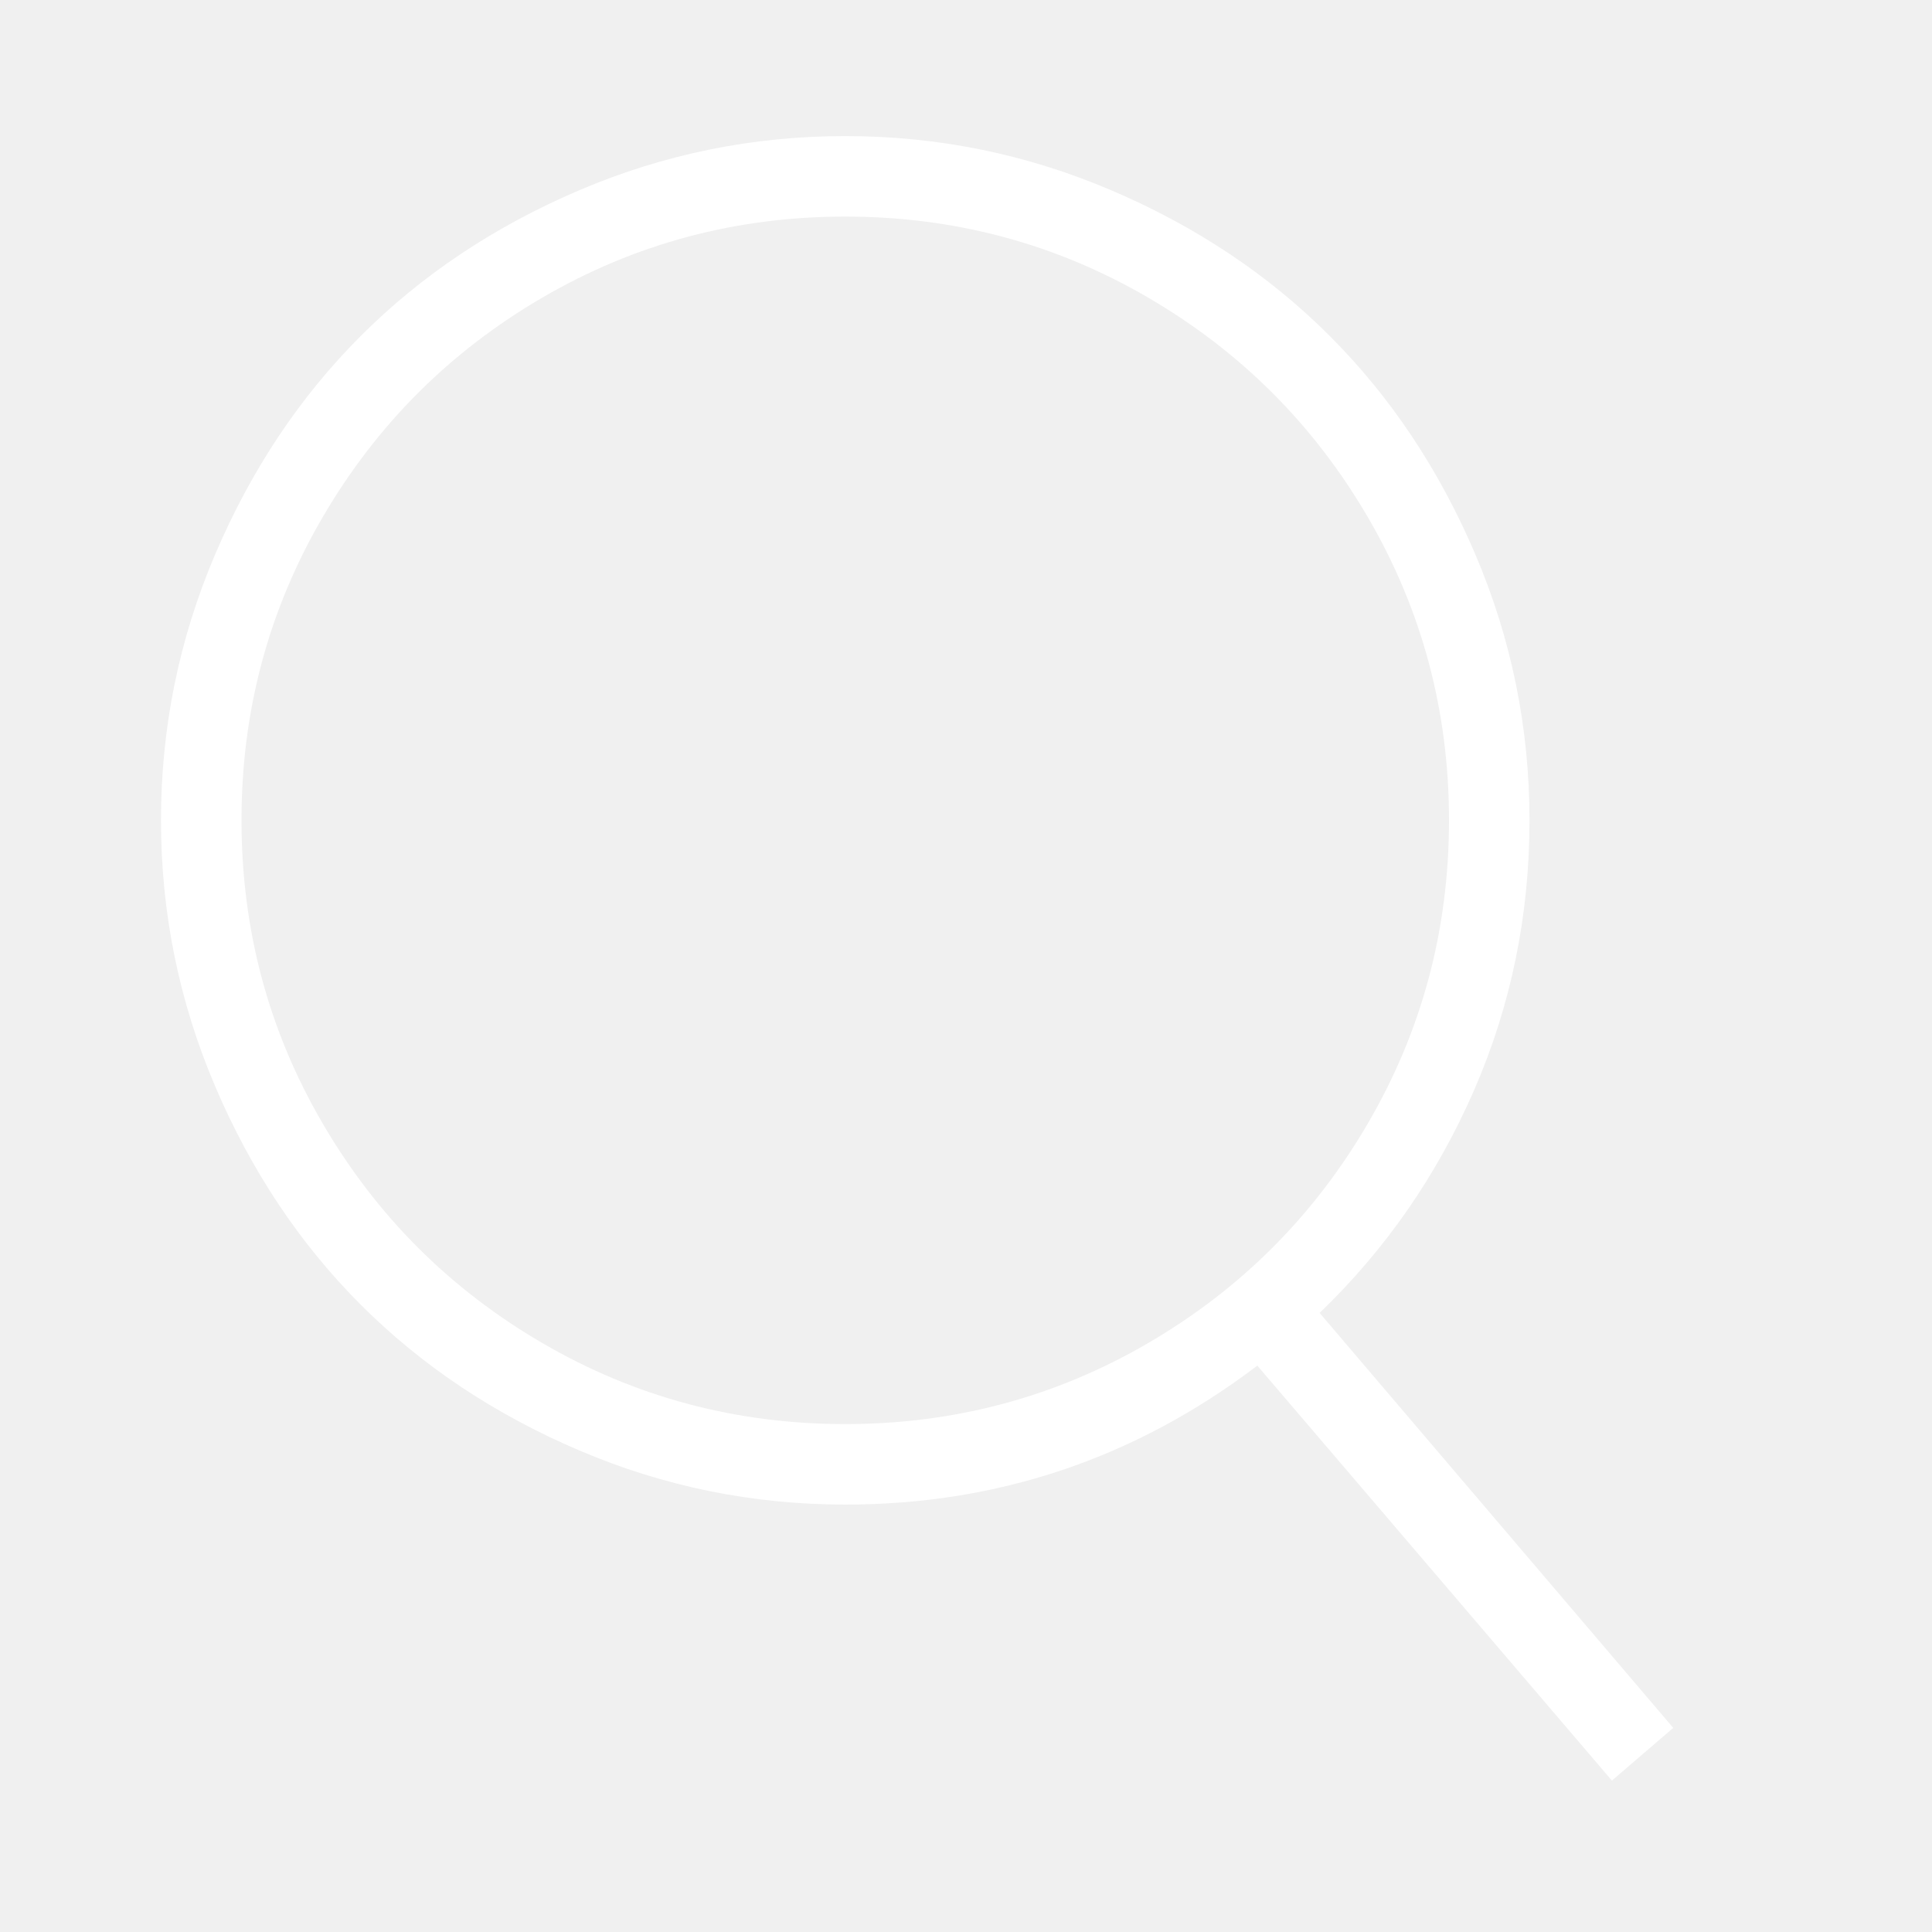
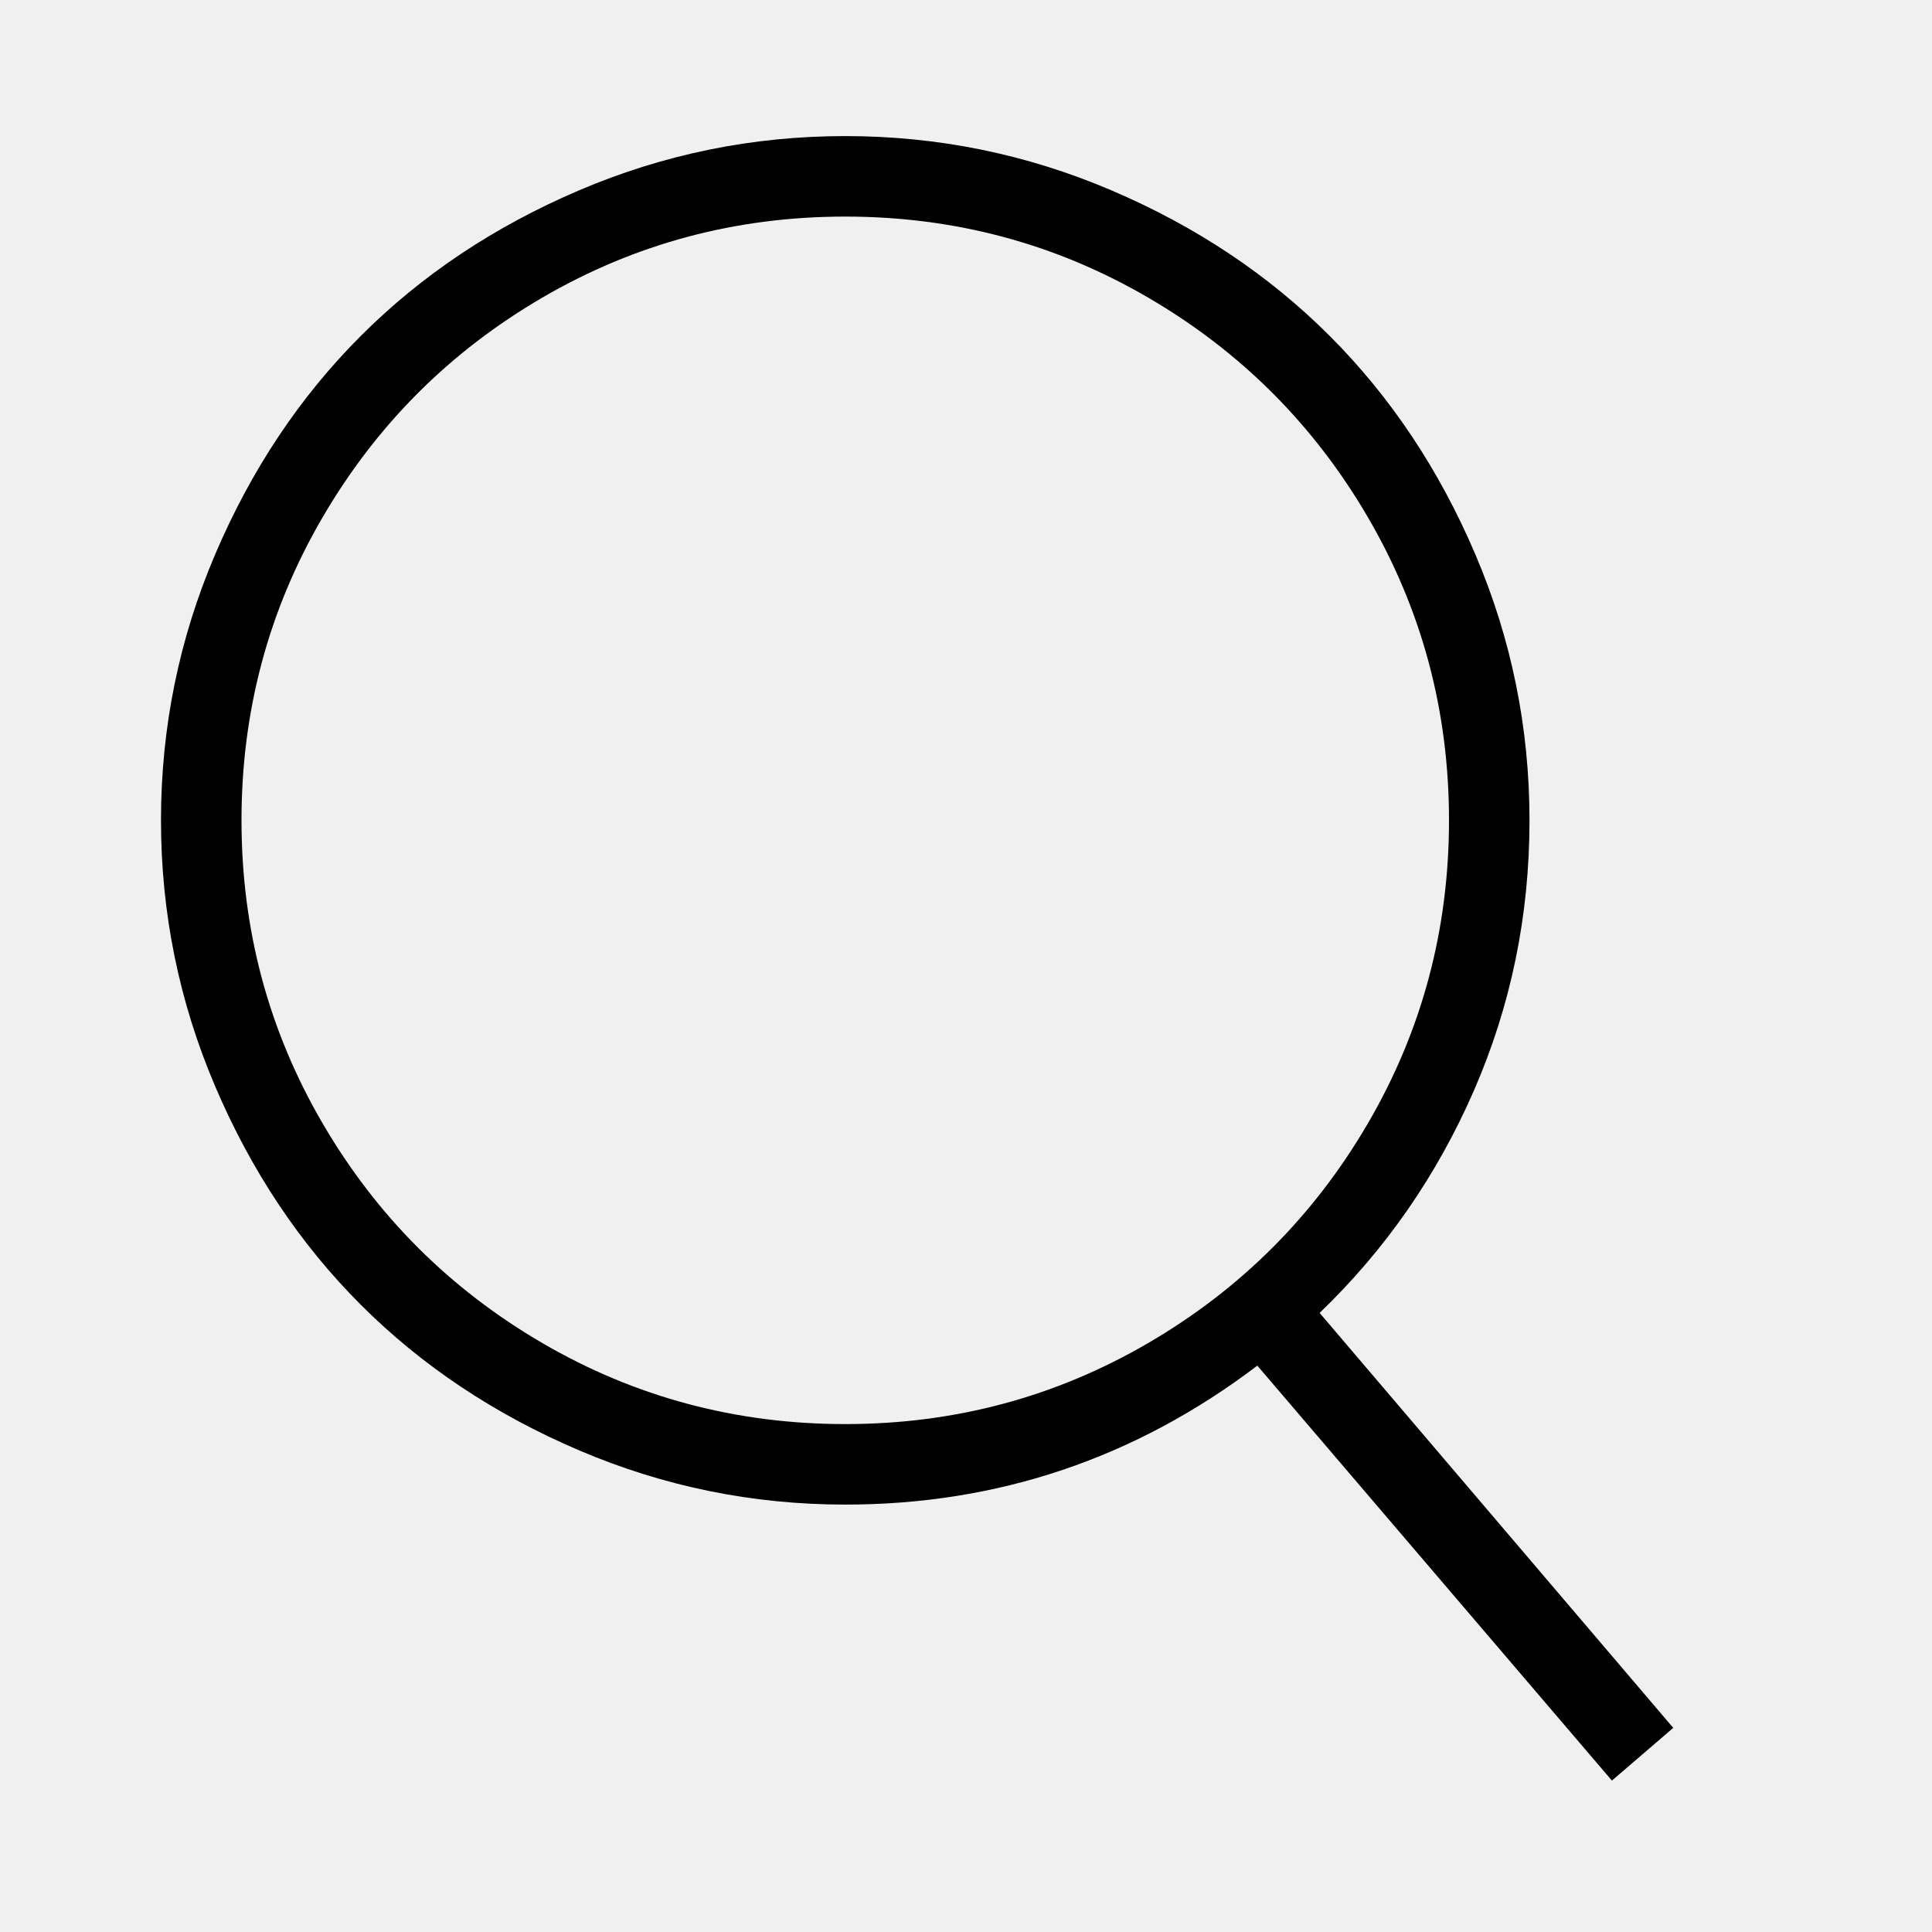
<svg xmlns="http://www.w3.org/2000/svg" viewBox="0 0 512 512">
-   <path d="M349.714 347.937l93.714 109.969-16.254 13.969-93.969-109.969q-48.508 36.825-109.207 36.825-36.826 0-70.476-14.349t-57.905-38.603-38.603-57.905-14.349-70.476 14.349-70.476 38.603-57.905 57.905-38.603 70.476-14.349 70.476 14.349 57.905 38.603 38.603 57.905 14.349 70.476q0 37.841-14.73 71.619t-40.889 58.921zM224 377.397q43.428 0 80.254-21.461t58.286-58.286 21.461-80.254-21.461-80.254-58.286-58.285-80.254-21.46-80.254 21.46-58.285 58.285-21.46 80.254 21.46 80.254 58.285 58.286 80.254 21.461z" fill="#ffffff" fill-rule="evenodd" />
+   <path d="M349.714 347.937l93.714 109.969-16.254 13.969-93.969-109.969q-48.508 36.825-109.207 36.825-36.826 0-70.476-14.349t-57.905-38.603-38.603-57.905-14.349-70.476 14.349-70.476 38.603-57.905 57.905-38.603 70.476-14.349 70.476 14.349 57.905 38.603 38.603 57.905 14.349 70.476q0 37.841-14.73 71.619t-40.889 58.921zM224 377.397q43.428 0 80.254-21.461t58.286-58.286 21.461-80.254-21.461-80.254-58.286-58.285-80.254-21.46-80.254 21.46-58.285 58.285-21.46 80.254 21.46 80.254 58.285 58.286 80.254 21.461z" fill="#000" fill-rule="evenodd" />
</svg>
